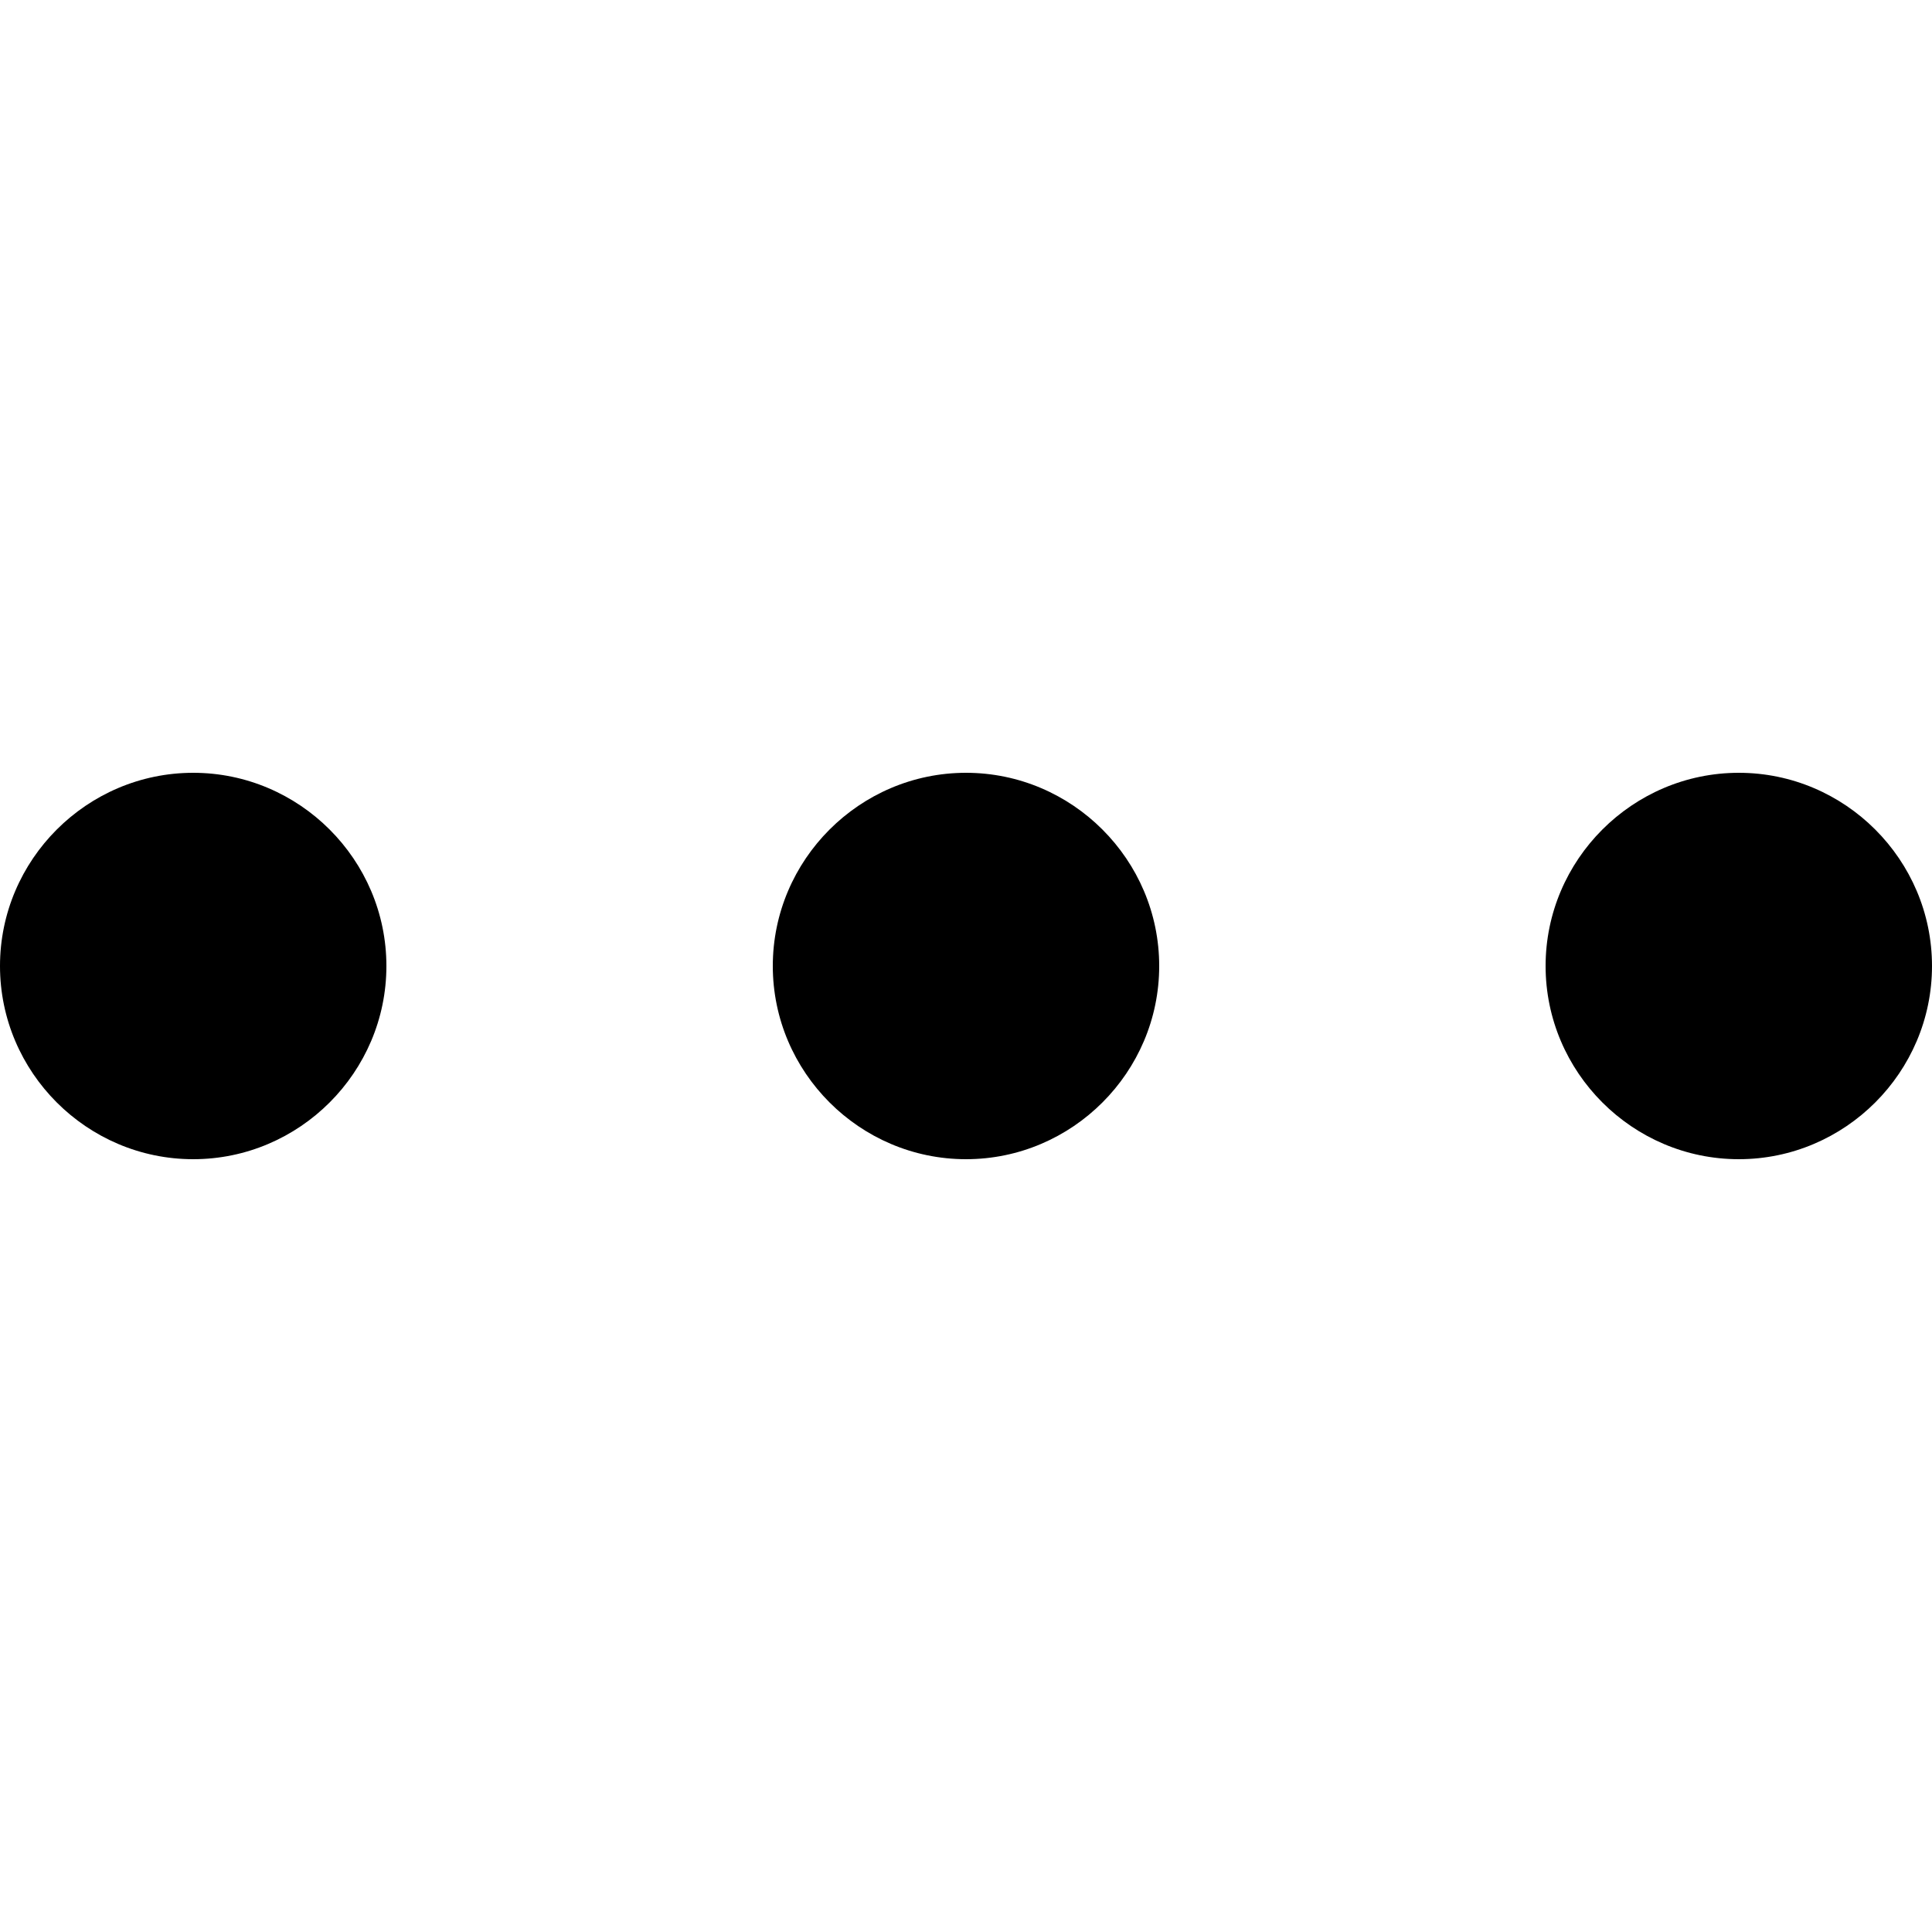
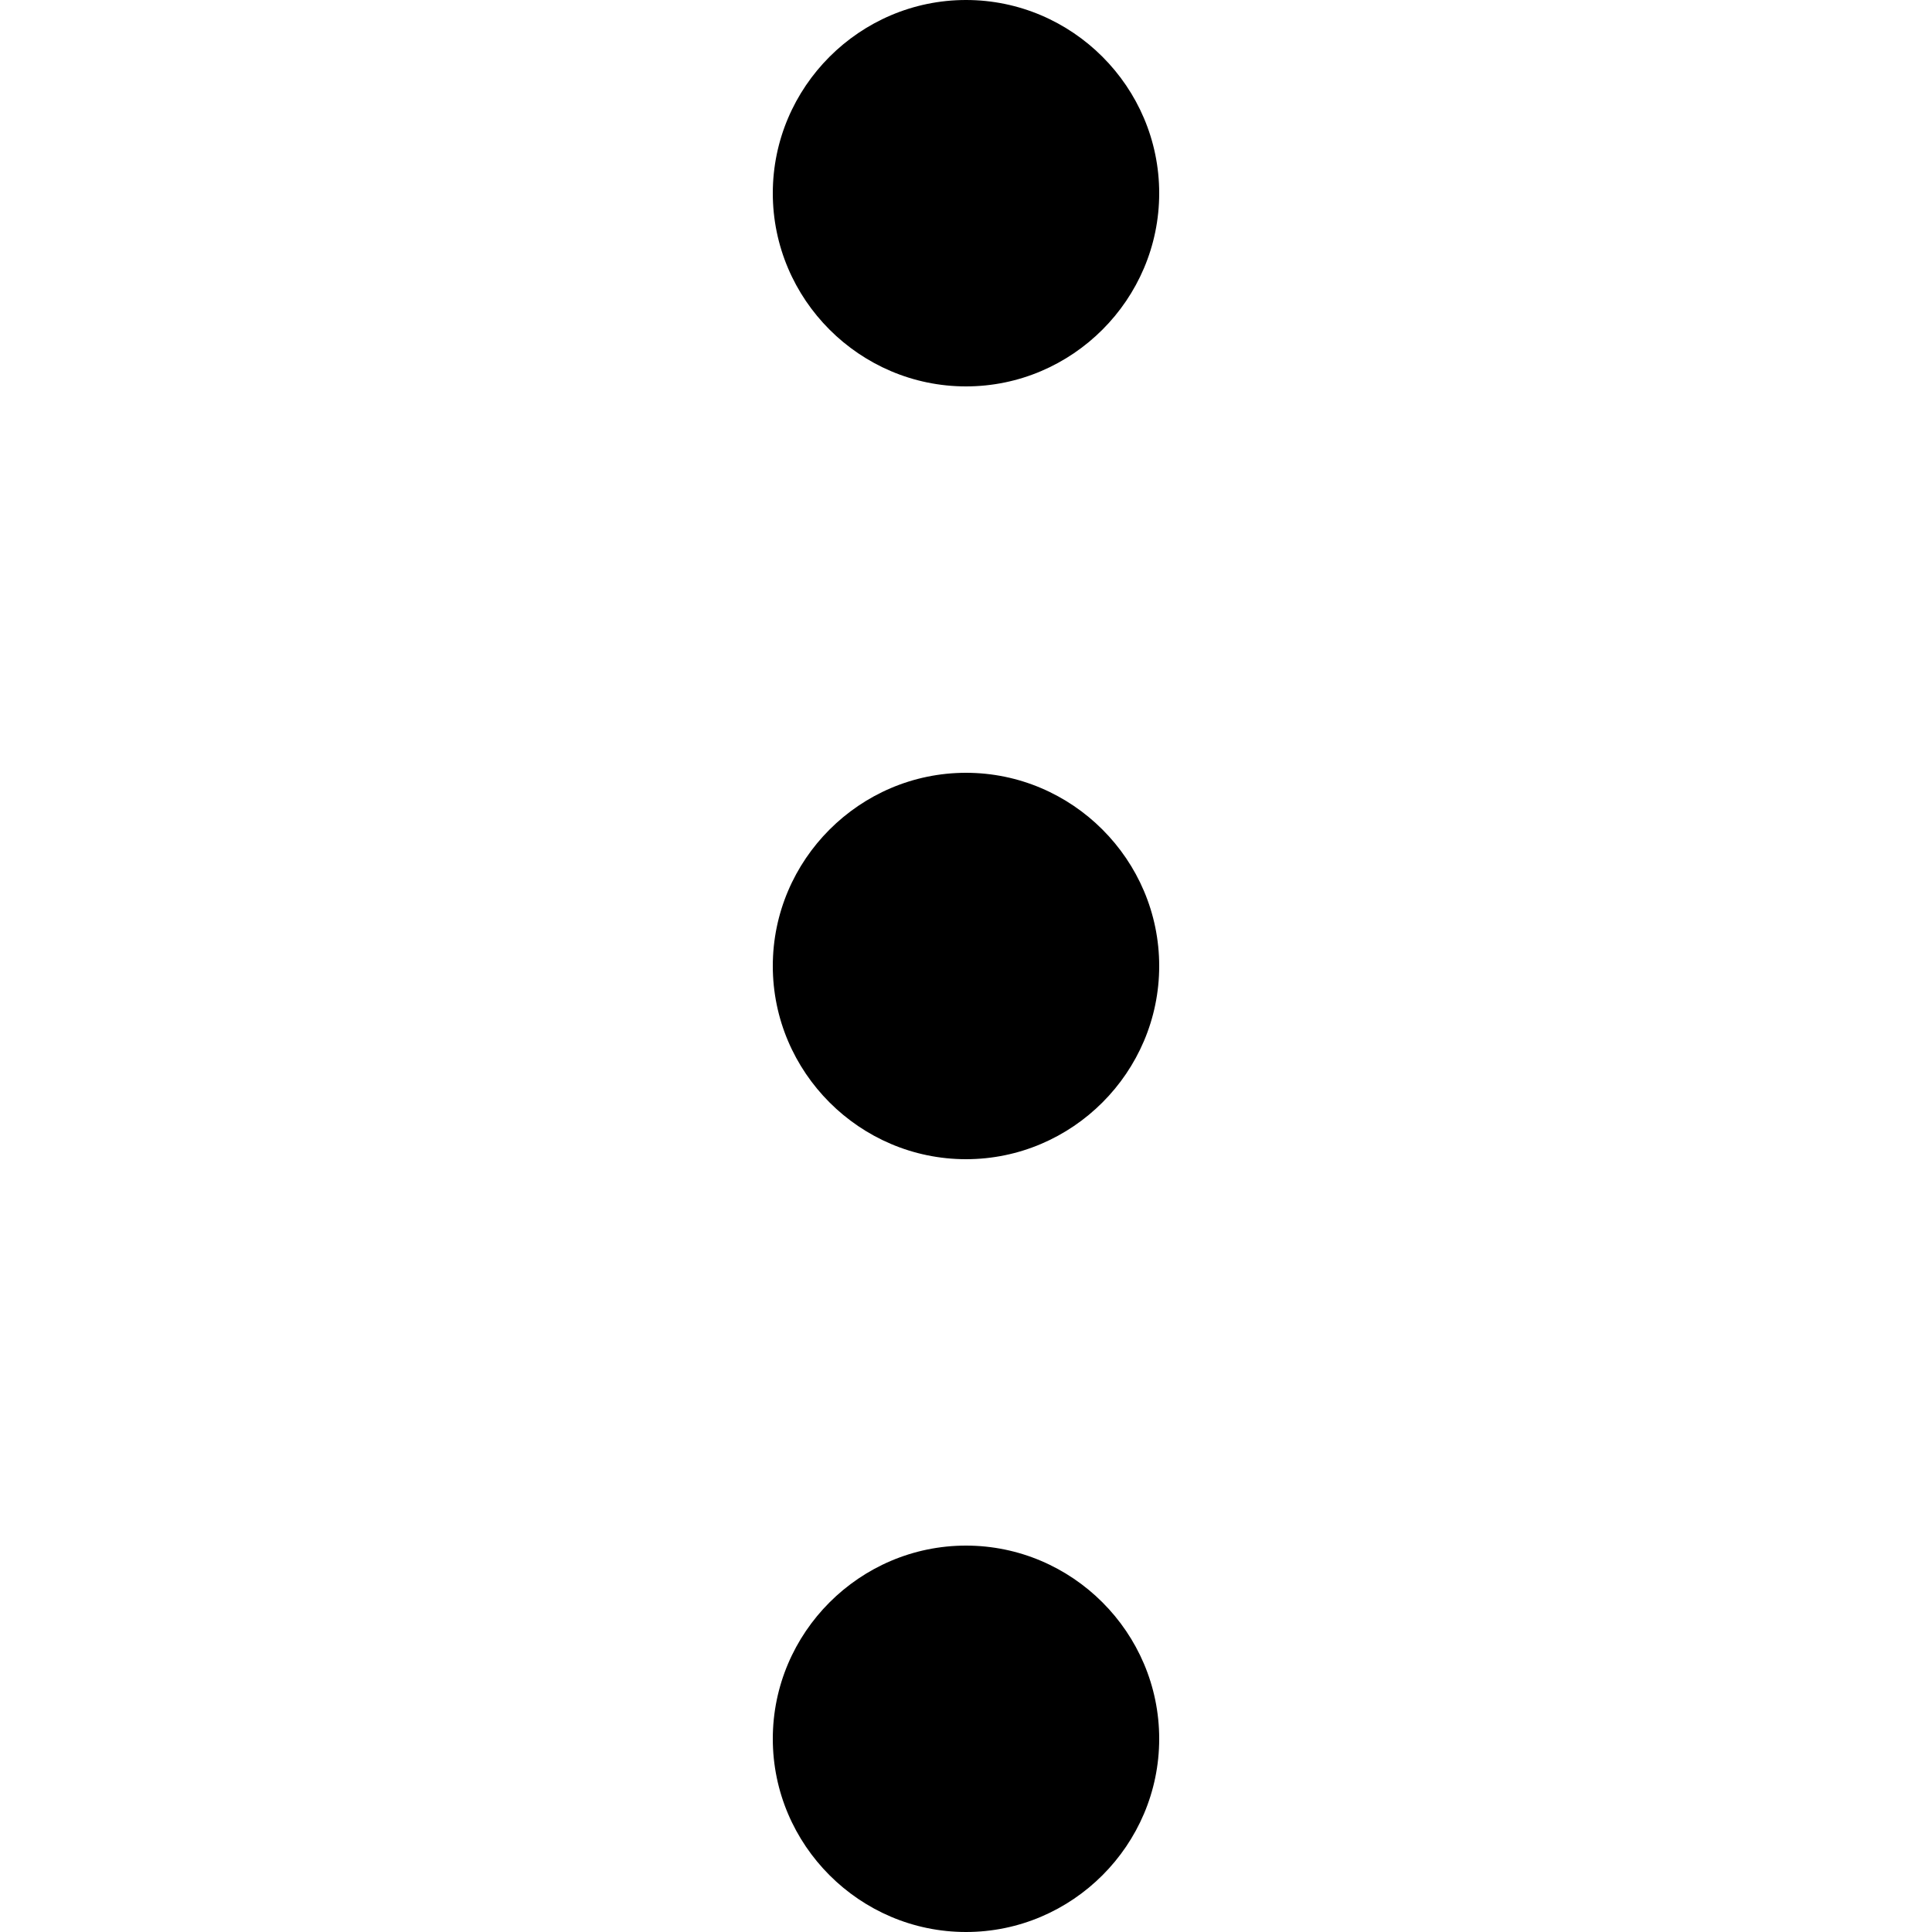
<svg xmlns="http://www.w3.org/2000/svg" width="20" height="20" viewBox="0 0 20 20">
-   <path d="M10 8c-1.1 0-2 .9-2 2s.9 2 2 2 2-.9 2-2-.9-2-2-2m8 0c-1.1 0-2 .9-2 2s.9 2 2 2 2-.9 2-2-.9-2-2-2M2 8c-1.1 0-2 .9-2 2s.9 2 2 2 2-.9 2-2-.9-2-2-2" fill-rule="evenodd" />
+   <path d="M10 8c1.1 0 2 .9 2 2s-.9 2-2 2-2-.9-2-2 .9-2 2-2zm0 8c1.1 0 2 .9 2 2s-.9 2-2 2-2-.9-2-2 .9-2 2-2zm0-16c1.1 0 2 .9 2 2s-.9 2-2 2-2-.9-2-2 .9-2 2-2z" fill-rule="evenodd" />
</svg>
